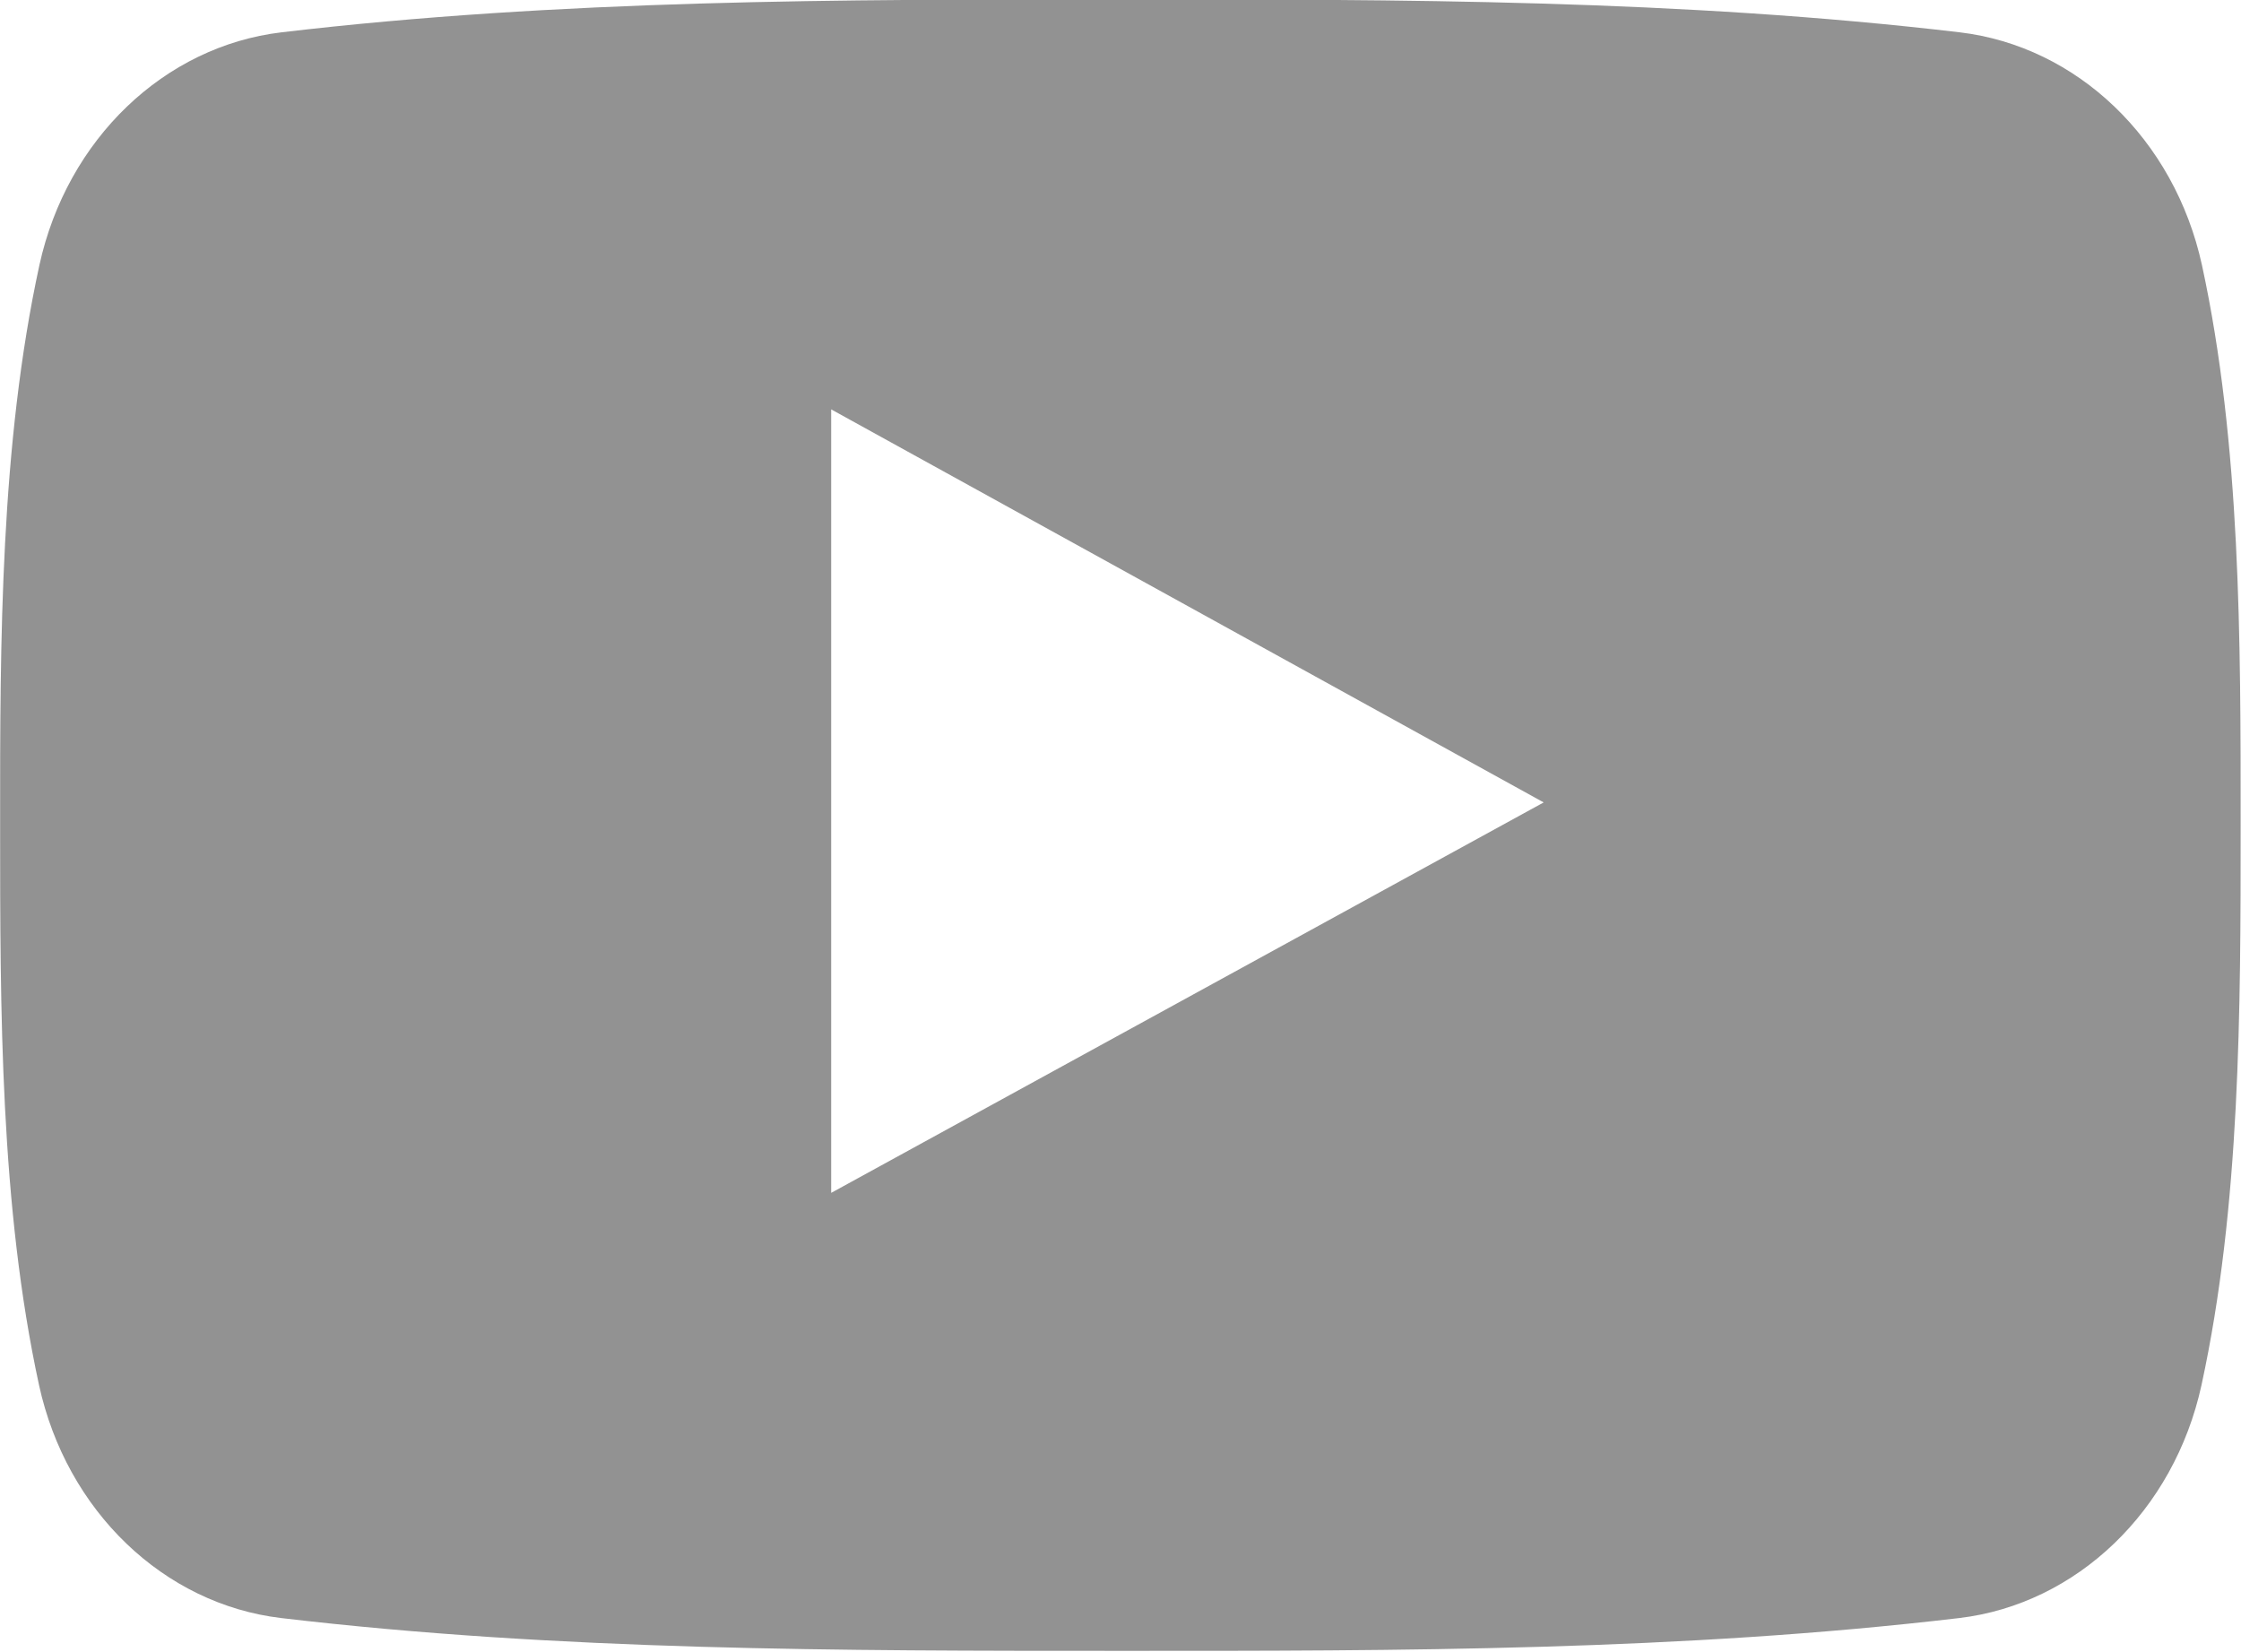
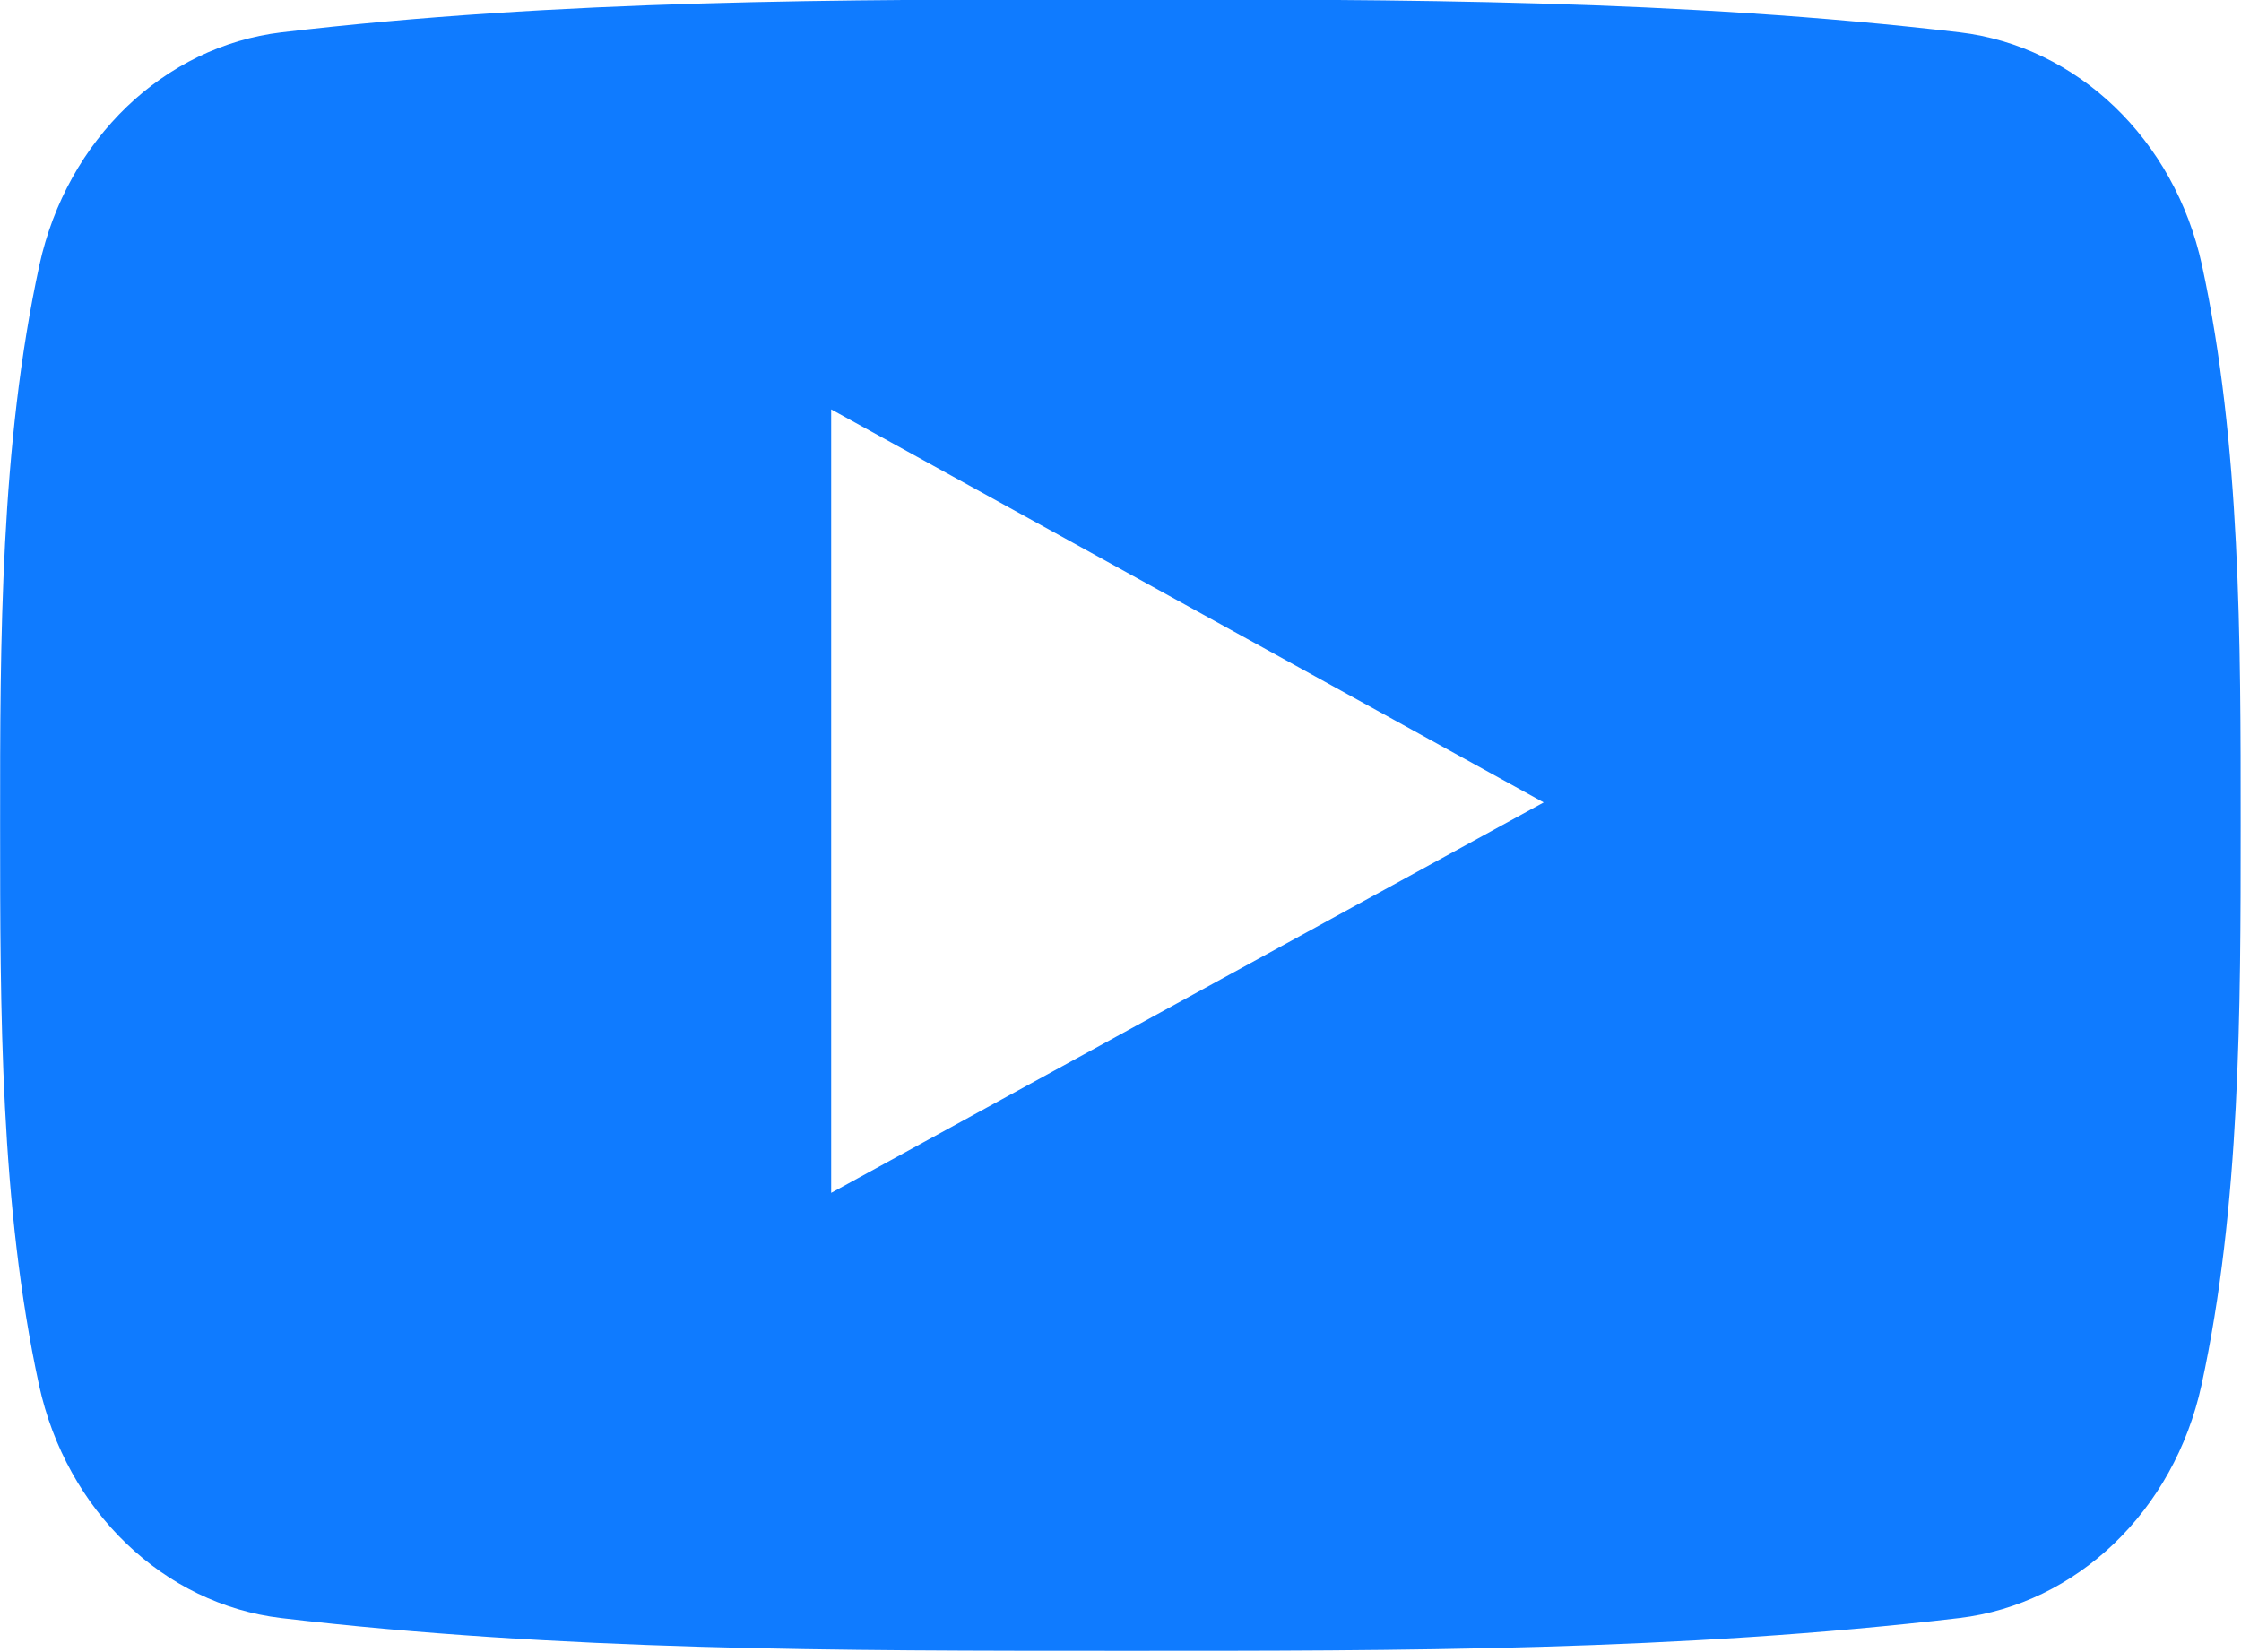
<svg xmlns="http://www.w3.org/2000/svg" width="19" height="14" viewBox="0 0 19 14">
  <g>
    <g>
-       <path fill="#929292" d="M18.997 6.996c0 1.567-.001 3.227-.332 4.748-.233 1.068-1.06 1.857-2.054 1.975-2.355.278-4.739.279-7.113.278-2.374 0-4.758 0-7.114-.278-.995-.118-1.82-.907-2.053-1.975-.33-1.52-.33-3.181-.33-4.748C0 5.43.003 3.77.334 2.248.568 1.18 1.393.392 2.387.274c2.356-.278 4.741-.28 7.115-.278 2.373-.002 4.758 0 7.113.278.995.118 1.821.906 2.054 1.974.33 1.521.328 3.182.328 4.748zm-5.91-.193l-6.04-3.332v6.643l6.04-3.31z" />
+       <path fill="#0f7bff" d="M18.997 6.996c0 1.567-.001 3.227-.332 4.748-.233 1.068-1.06 1.857-2.054 1.975-2.355.278-4.739.279-7.113.278-2.374 0-4.758 0-7.114-.278-.995-.118-1.82-.907-2.053-1.975-.33-1.52-.33-3.181-.33-4.748C0 5.43.003 3.77.334 2.248.568 1.18 1.393.392 2.387.274c2.356-.278 4.741-.28 7.115-.278 2.373-.002 4.758 0 7.113.278.995.118 1.821.906 2.054 1.974.33 1.521.328 3.182.328 4.748zm-5.91-.193l-6.04-3.332v6.643l6.04-3.31z" />
    </g>
  </g>
</svg>
